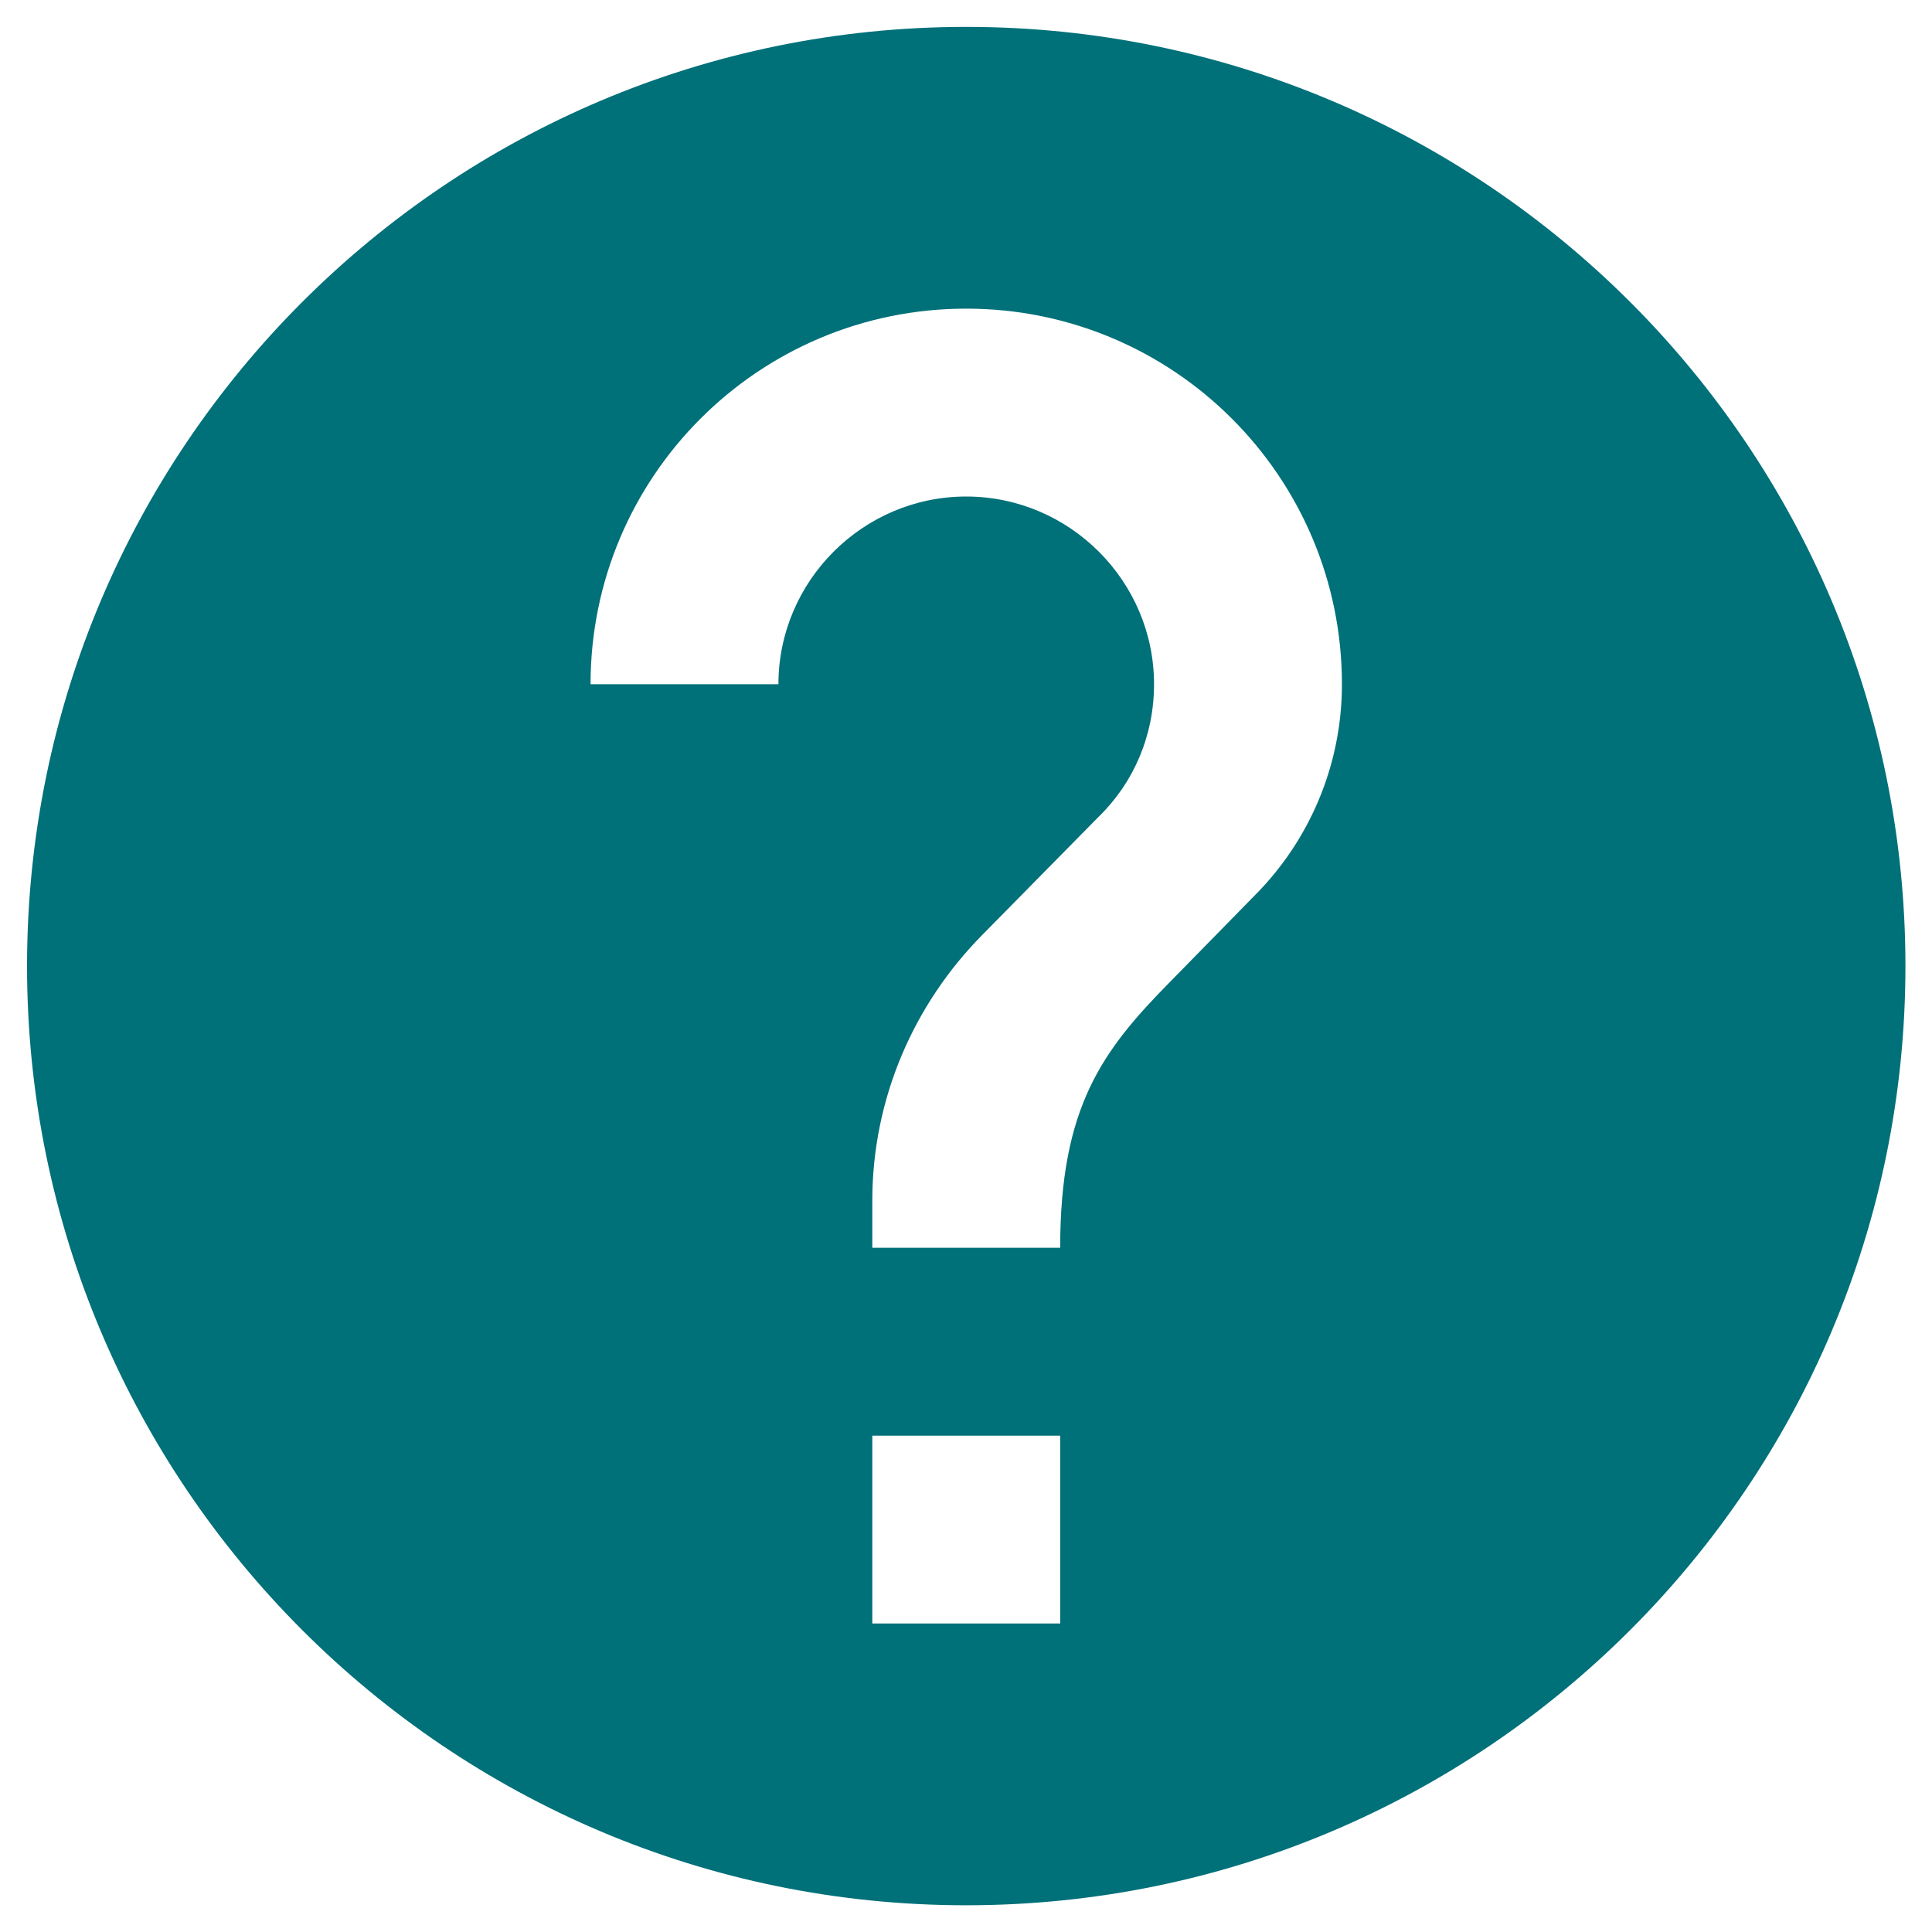
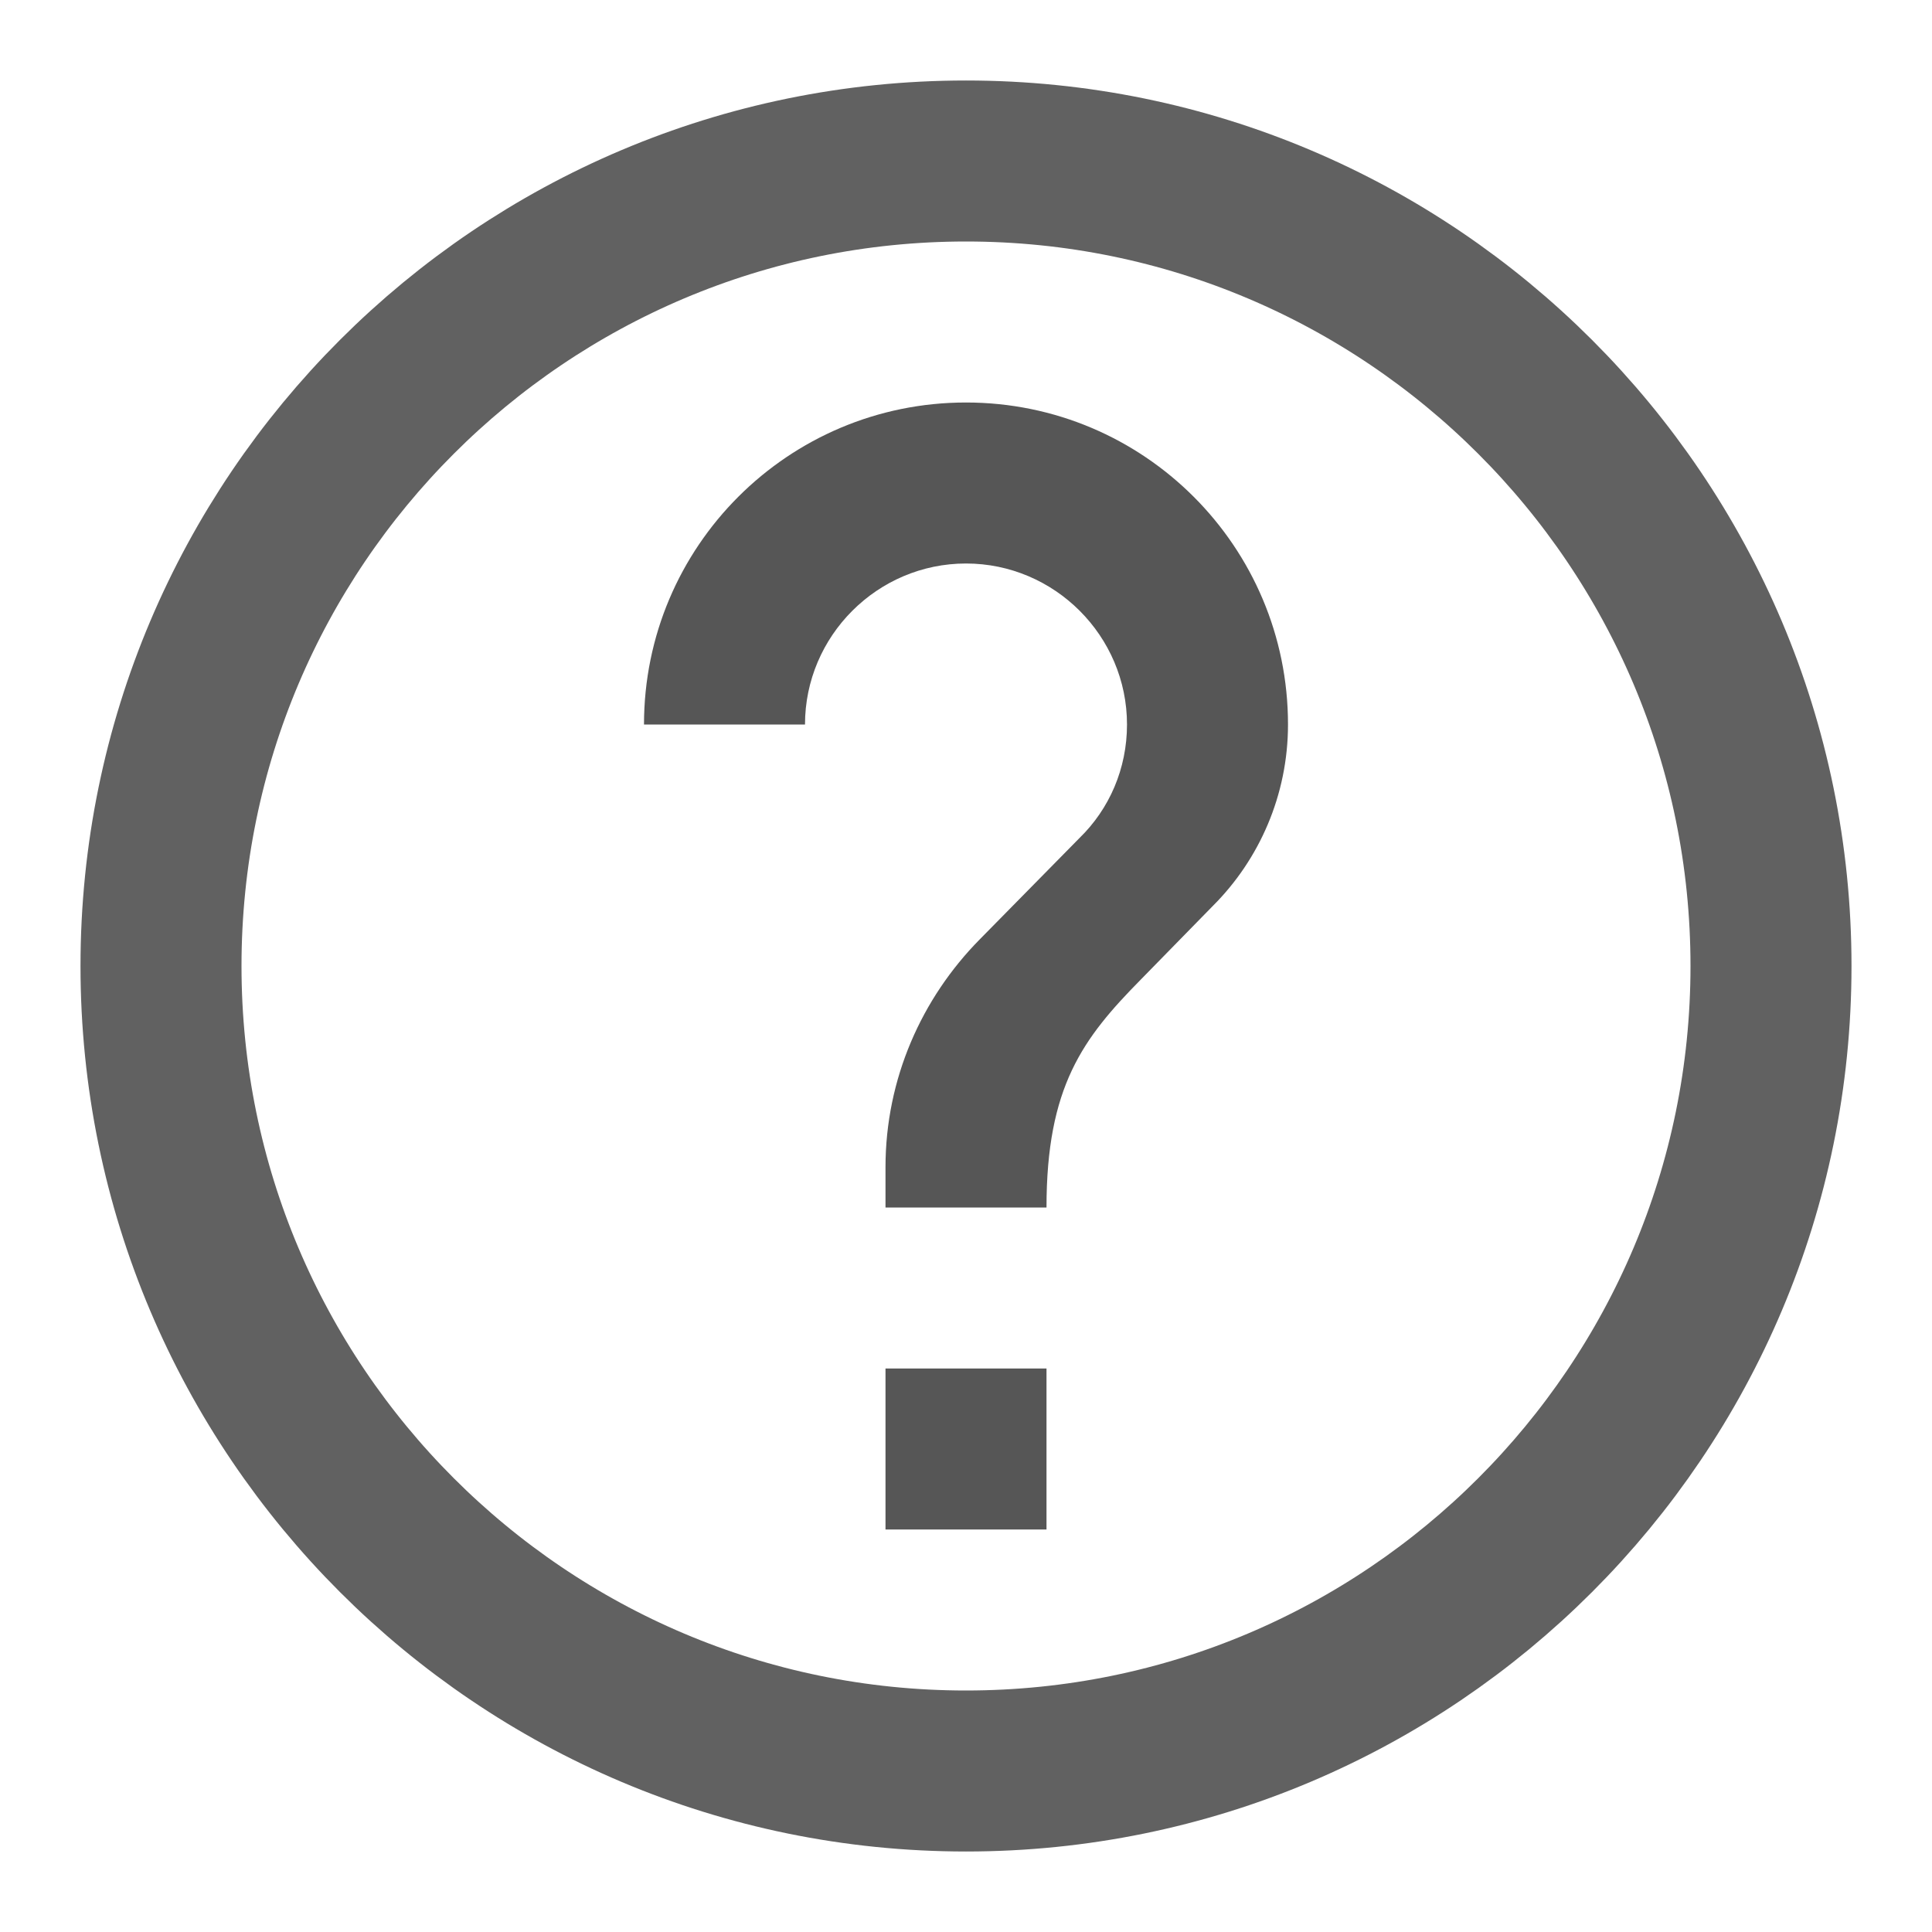
<svg xmlns="http://www.w3.org/2000/svg" width="12" height="12" viewBox="0 0 12 12" fill="none">
-   <path fill-rule="evenodd" clip-rule="evenodd" d="M6.001 0.167C2.781 0.167 0.168 2.78 0.168 6C0.168 9.22 2.781 11.834 6.001 11.834C9.221 11.834 11.835 9.22 11.835 6C11.835 2.78 9.221 0.167 6.001 0.167ZM5.418 10.084V8.917H6.585V10.084H5.418ZM7.267 6.099L7.792 5.563C8.125 5.23 8.335 4.764 8.335 4.25C8.335 2.961 7.29 1.917 6.001 1.917C4.712 1.917 3.668 2.961 3.668 4.25H4.835C4.835 3.609 5.36 3.084 6.001 3.084C6.643 3.084 7.168 3.609 7.168 4.25C7.168 4.571 7.04 4.863 6.824 5.073L6.1 5.808C5.68 6.234 5.418 6.817 5.418 7.459V7.75H6.585C6.585 6.875 6.847 6.525 7.267 6.099Z" fill="#007079" />
+   <path d="M6 1C3.24 1 1 3.24 1 6C1 8.76 3.24 11 6 11C8.76 11 11 8.76 11 6C11 3.24 8.76 1 6 1Z" stroke="#616161" />
+   <path d="M6.5 9.5H5.5V8.5H6.5V9.5Z" fill="#565656" />
+   <path d="M7.535 5.625L7.085 6.085C6.725 6.45 6.5 6.75 6.5 7.5H5.5V7.25C5.5 6.7 5.725 6.2 6.085 5.835L6.705 5.205C6.89 5.025 7 4.775 7 4.5C7 3.95 6.55 3.5 6 3.5C5.45 3.5 5 3.95 5 4.5H4C4 3.395 4.895 2.5 6 2.5C7.105 2.5 8 3.395 8 4.5C8 4.94 7.82 5.34 7.535 5.625Z" fill="#565656" />
</svg>
